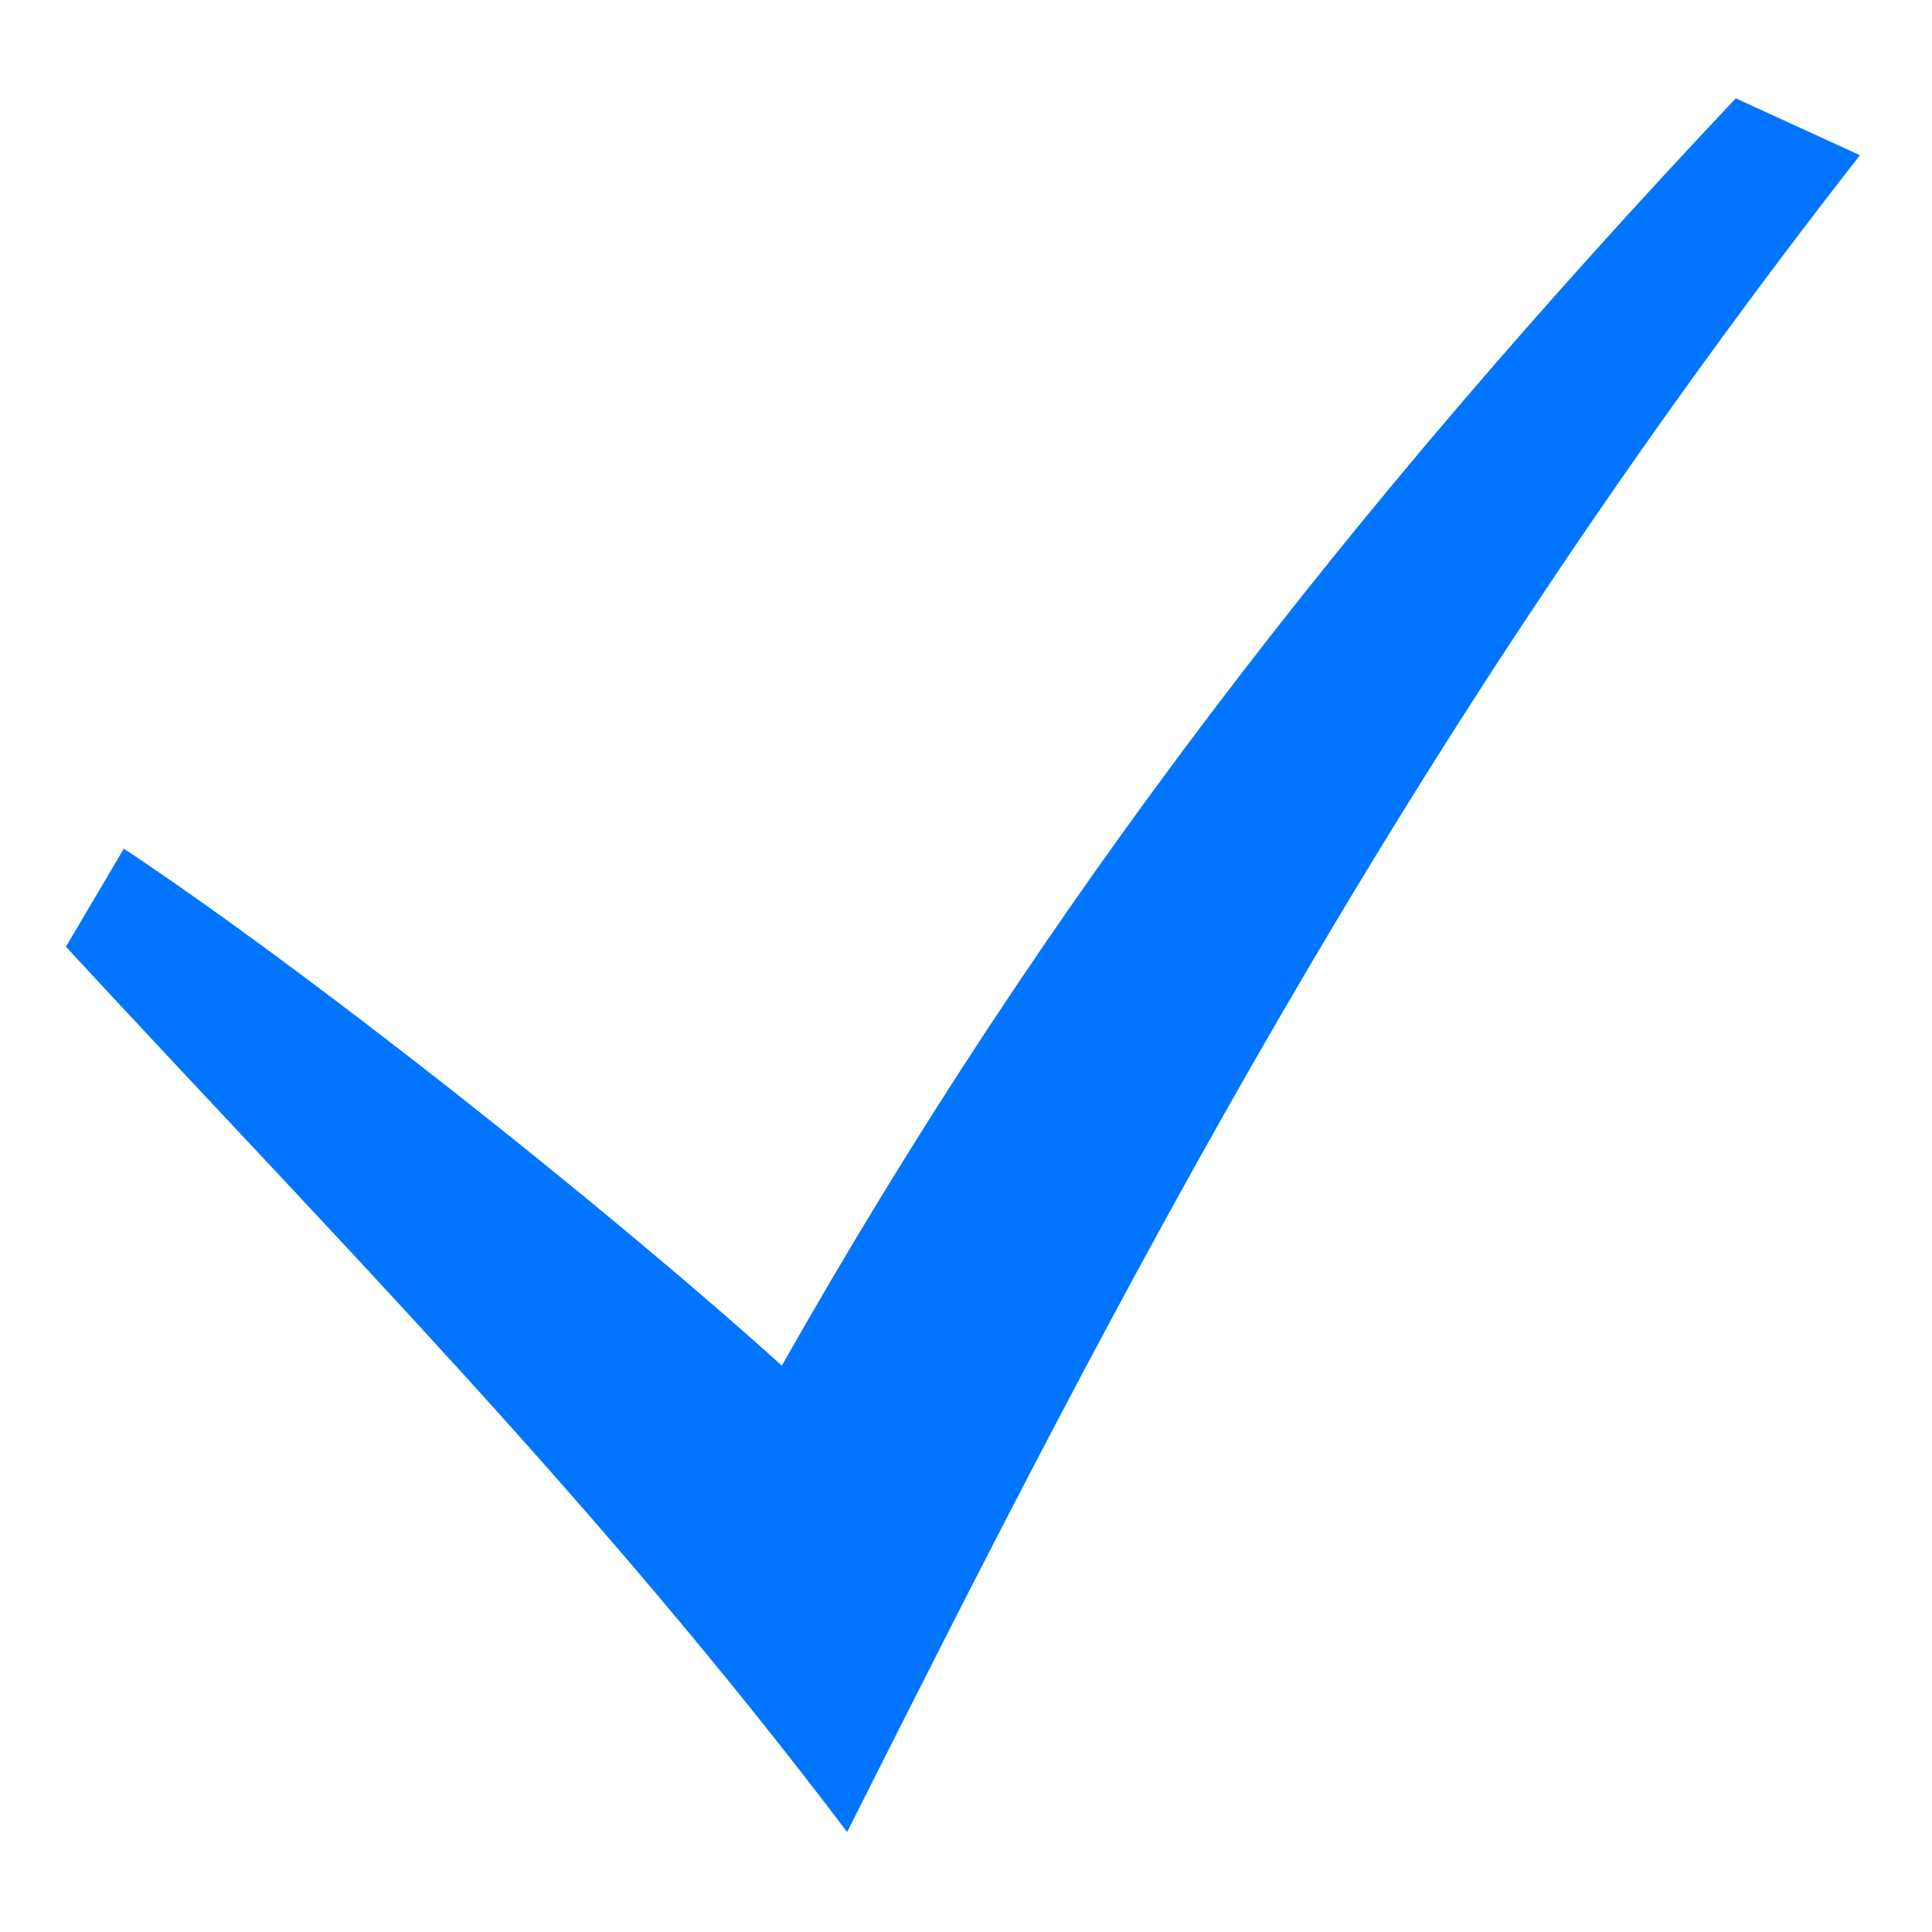
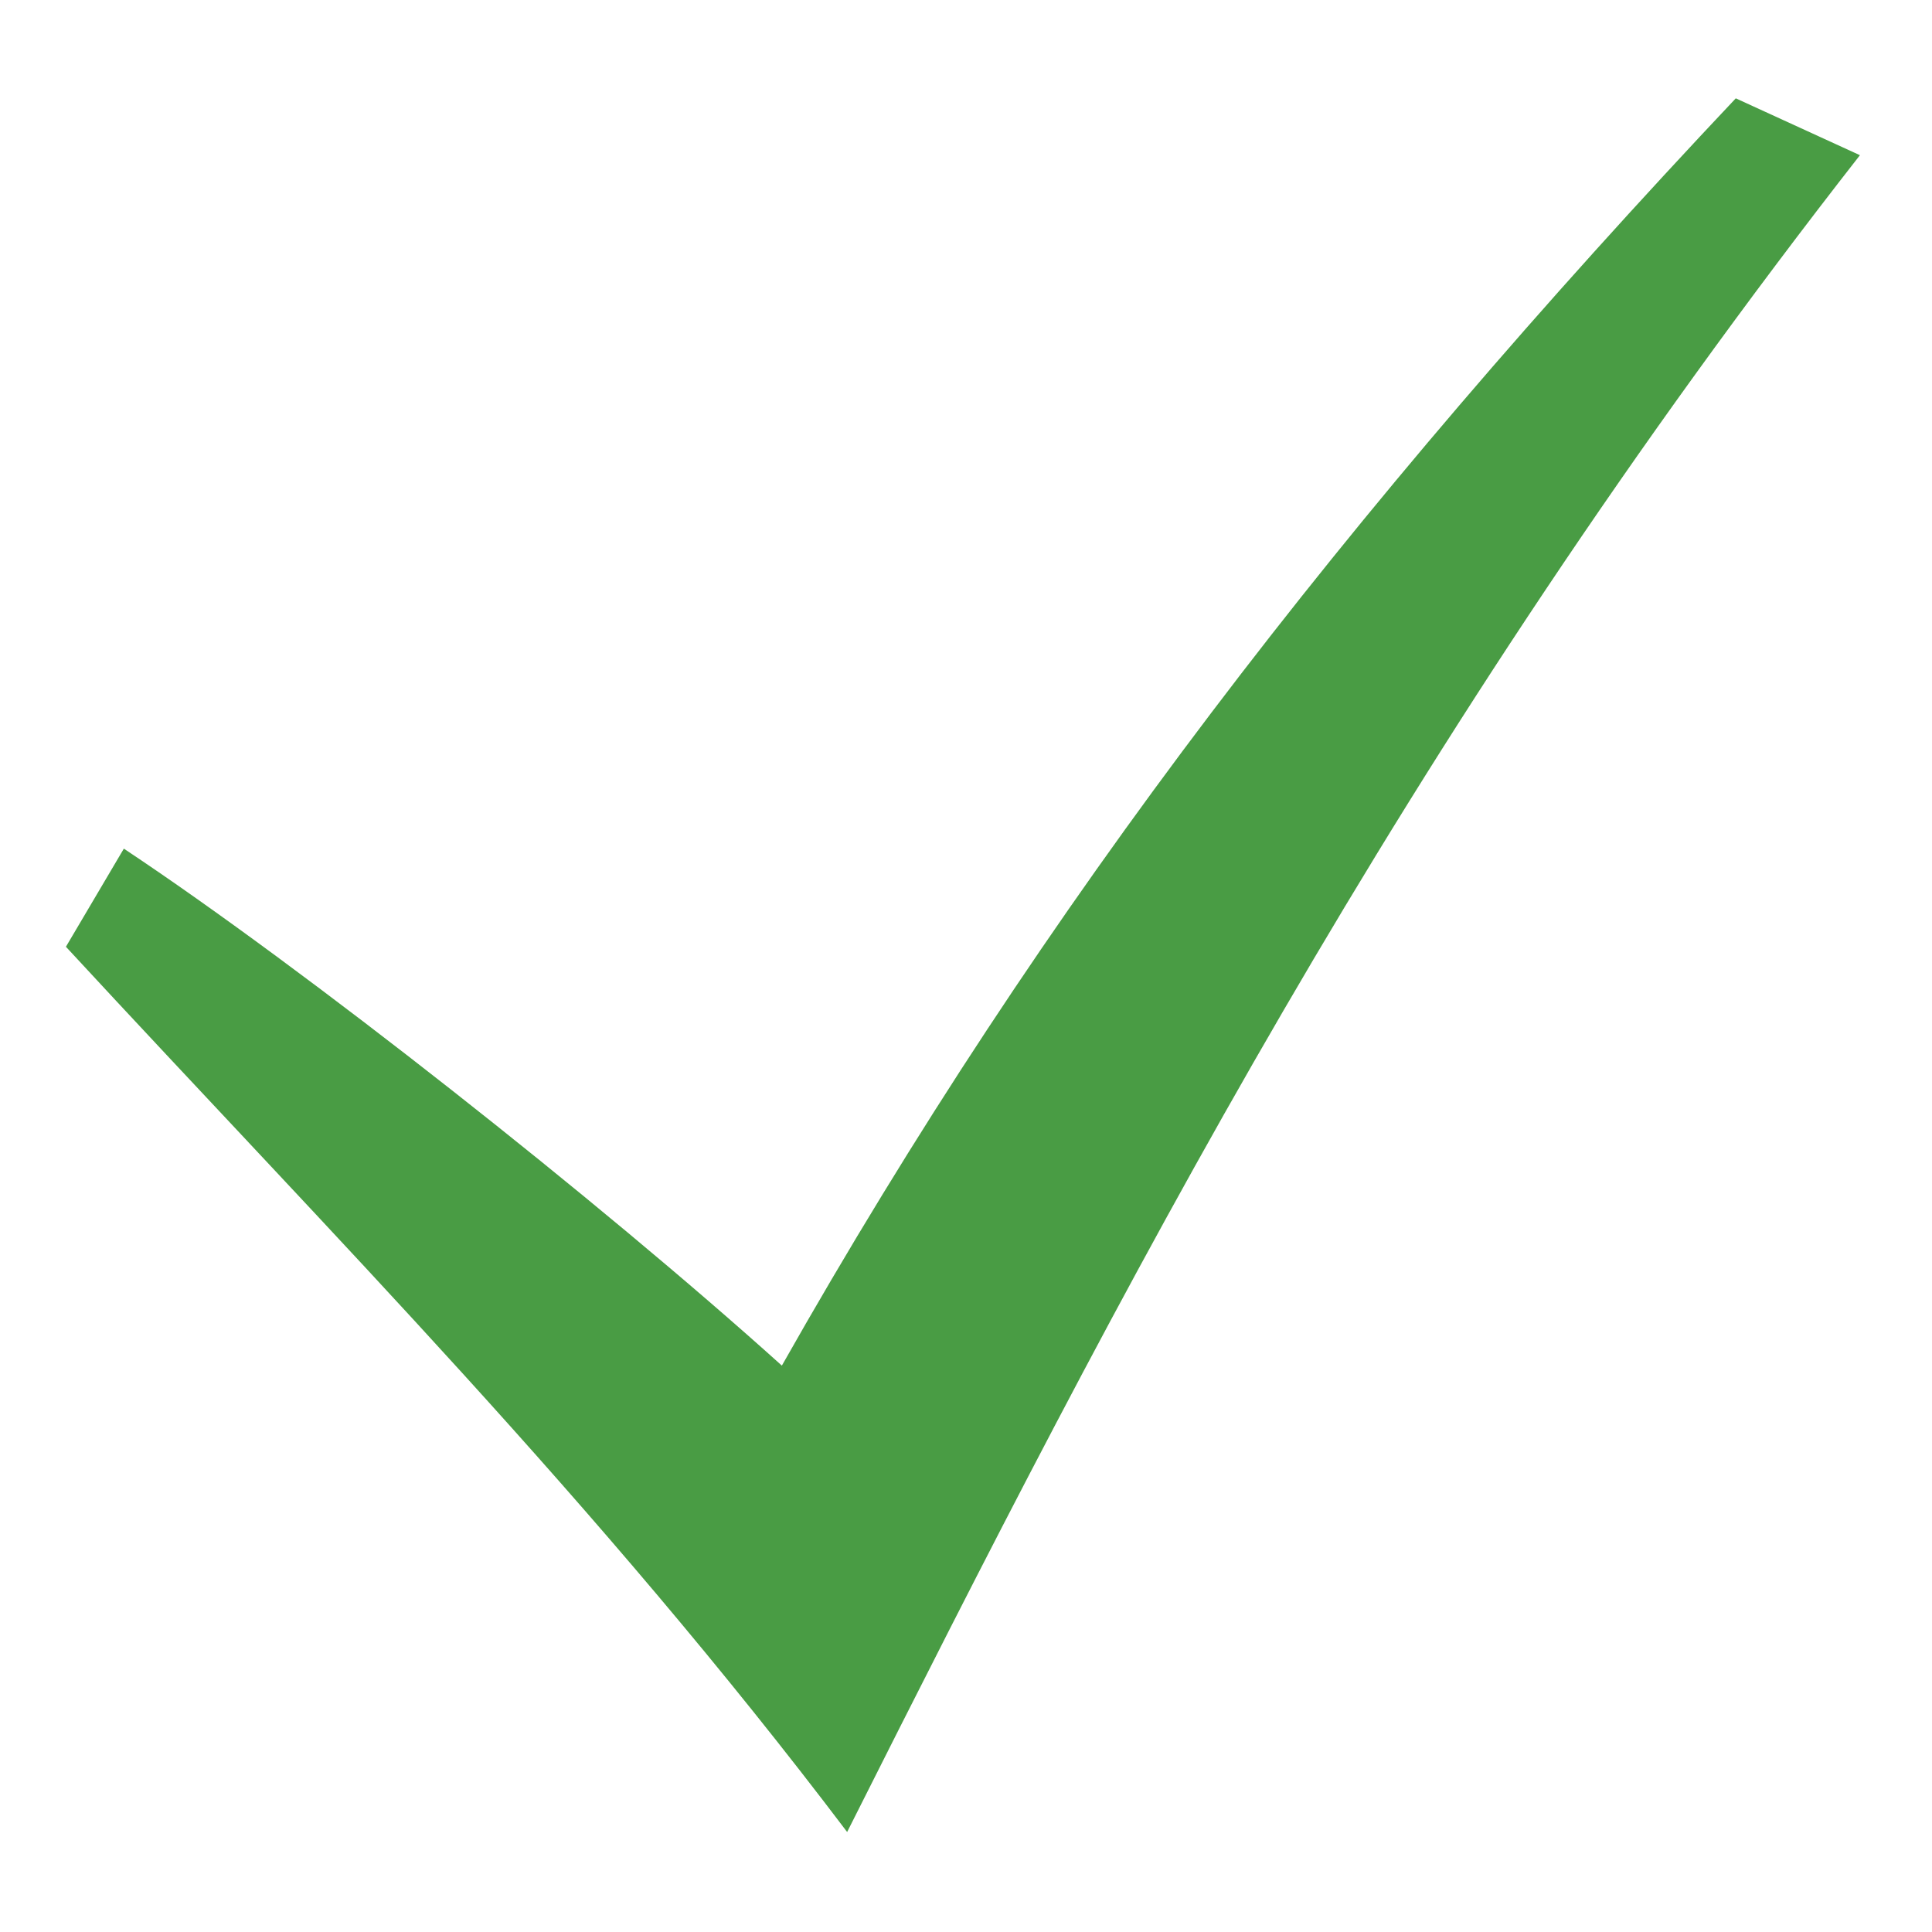
<svg xmlns="http://www.w3.org/2000/svg" width="512px" height="512px" viewBox="0 0 512 512">
-   <path fill="#0175ff" d="M17.47 250.9C88.82 328.1 158 397.6 224.5 485.5c72.3-143.8 146.3-288.1 268.4-444.37L460 26.06C356.9 135.4 276.8 238.9 207.2 361.9c-48.4-43.6-126.62-105.3-174.38-137z" />
+   <path fill="#499c44" d="M17.47 250.9C88.82 328.1 158 397.6 224.5 485.5c72.3-143.8 146.3-288.1 268.4-444.37L460 26.06C356.9 135.4 276.8 238.9 207.2 361.9c-48.4-43.6-126.62-105.3-174.38-137z" />
</svg>
